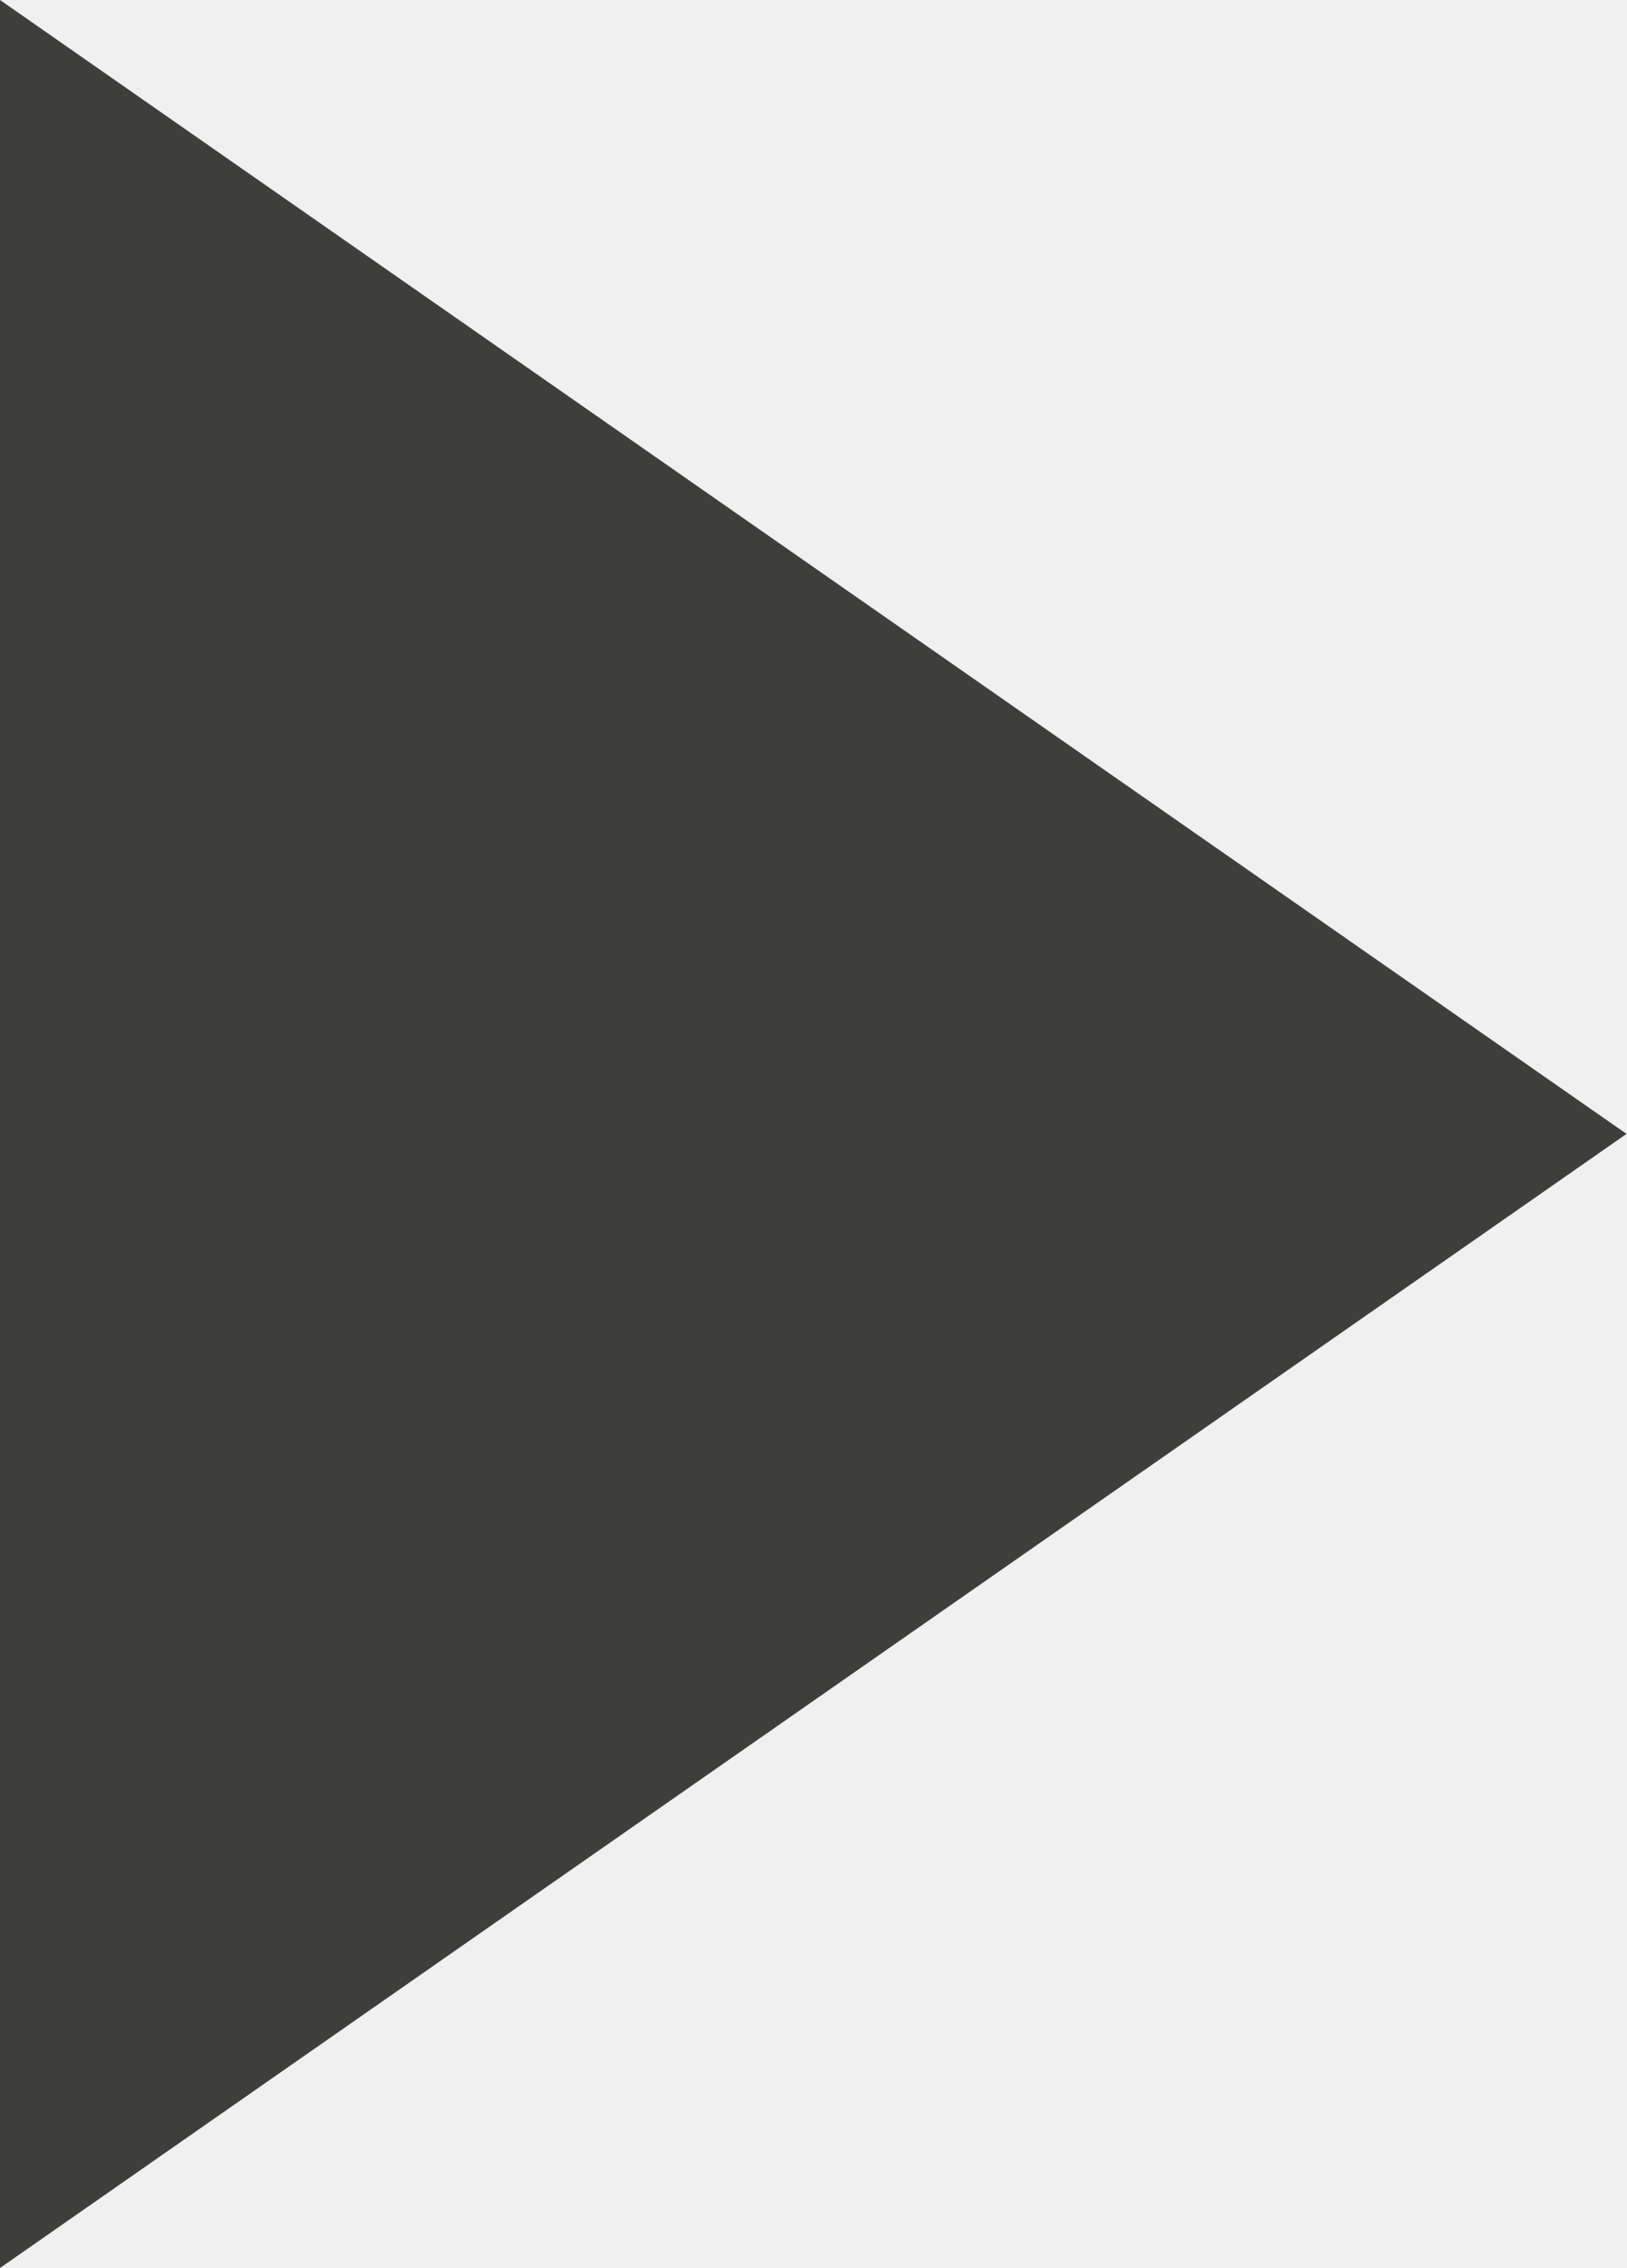
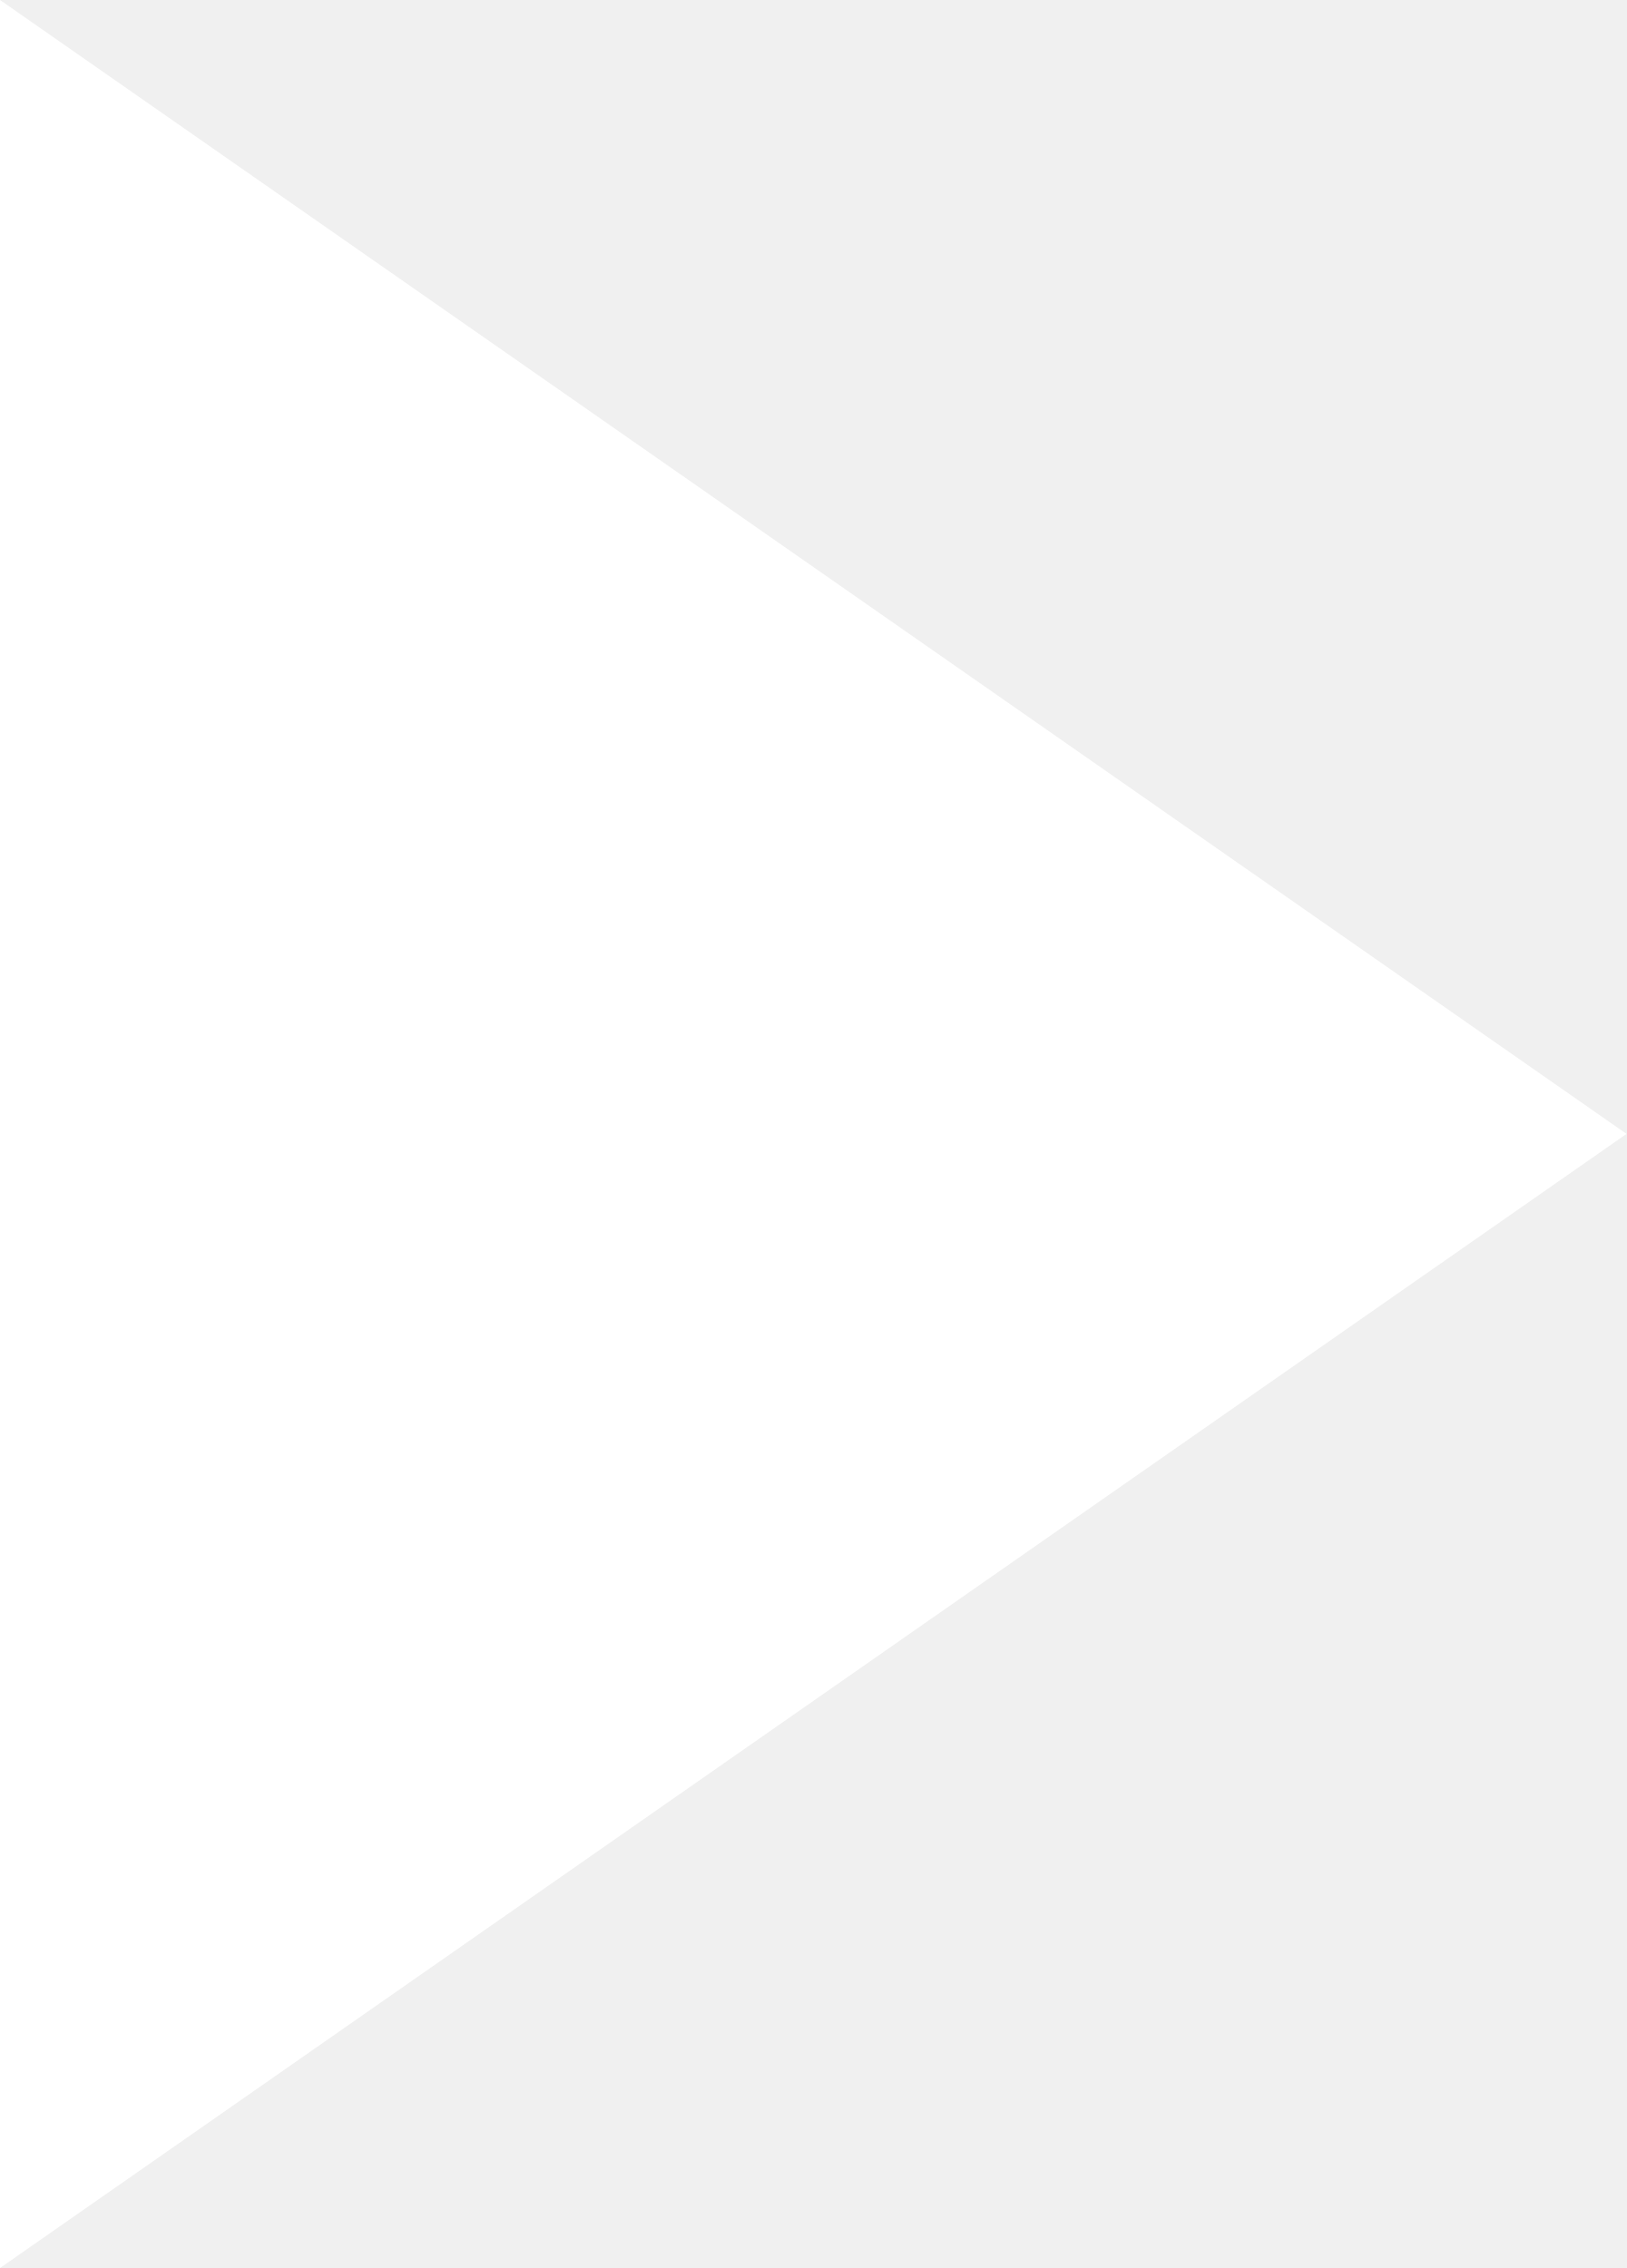
<svg xmlns="http://www.w3.org/2000/svg" id="Layer_1" data-name="Layer 1" viewBox="0 0 81.3 113.39">
  <defs>
-     <style>.cls-1{fill:#3e3f3c;}</style>
+     <style>.cls-1{fill:white;}</style>
  </defs>
  <polyline class="cls-1" points="0 0 0 113.39 81.3 56.69" />
</svg>
